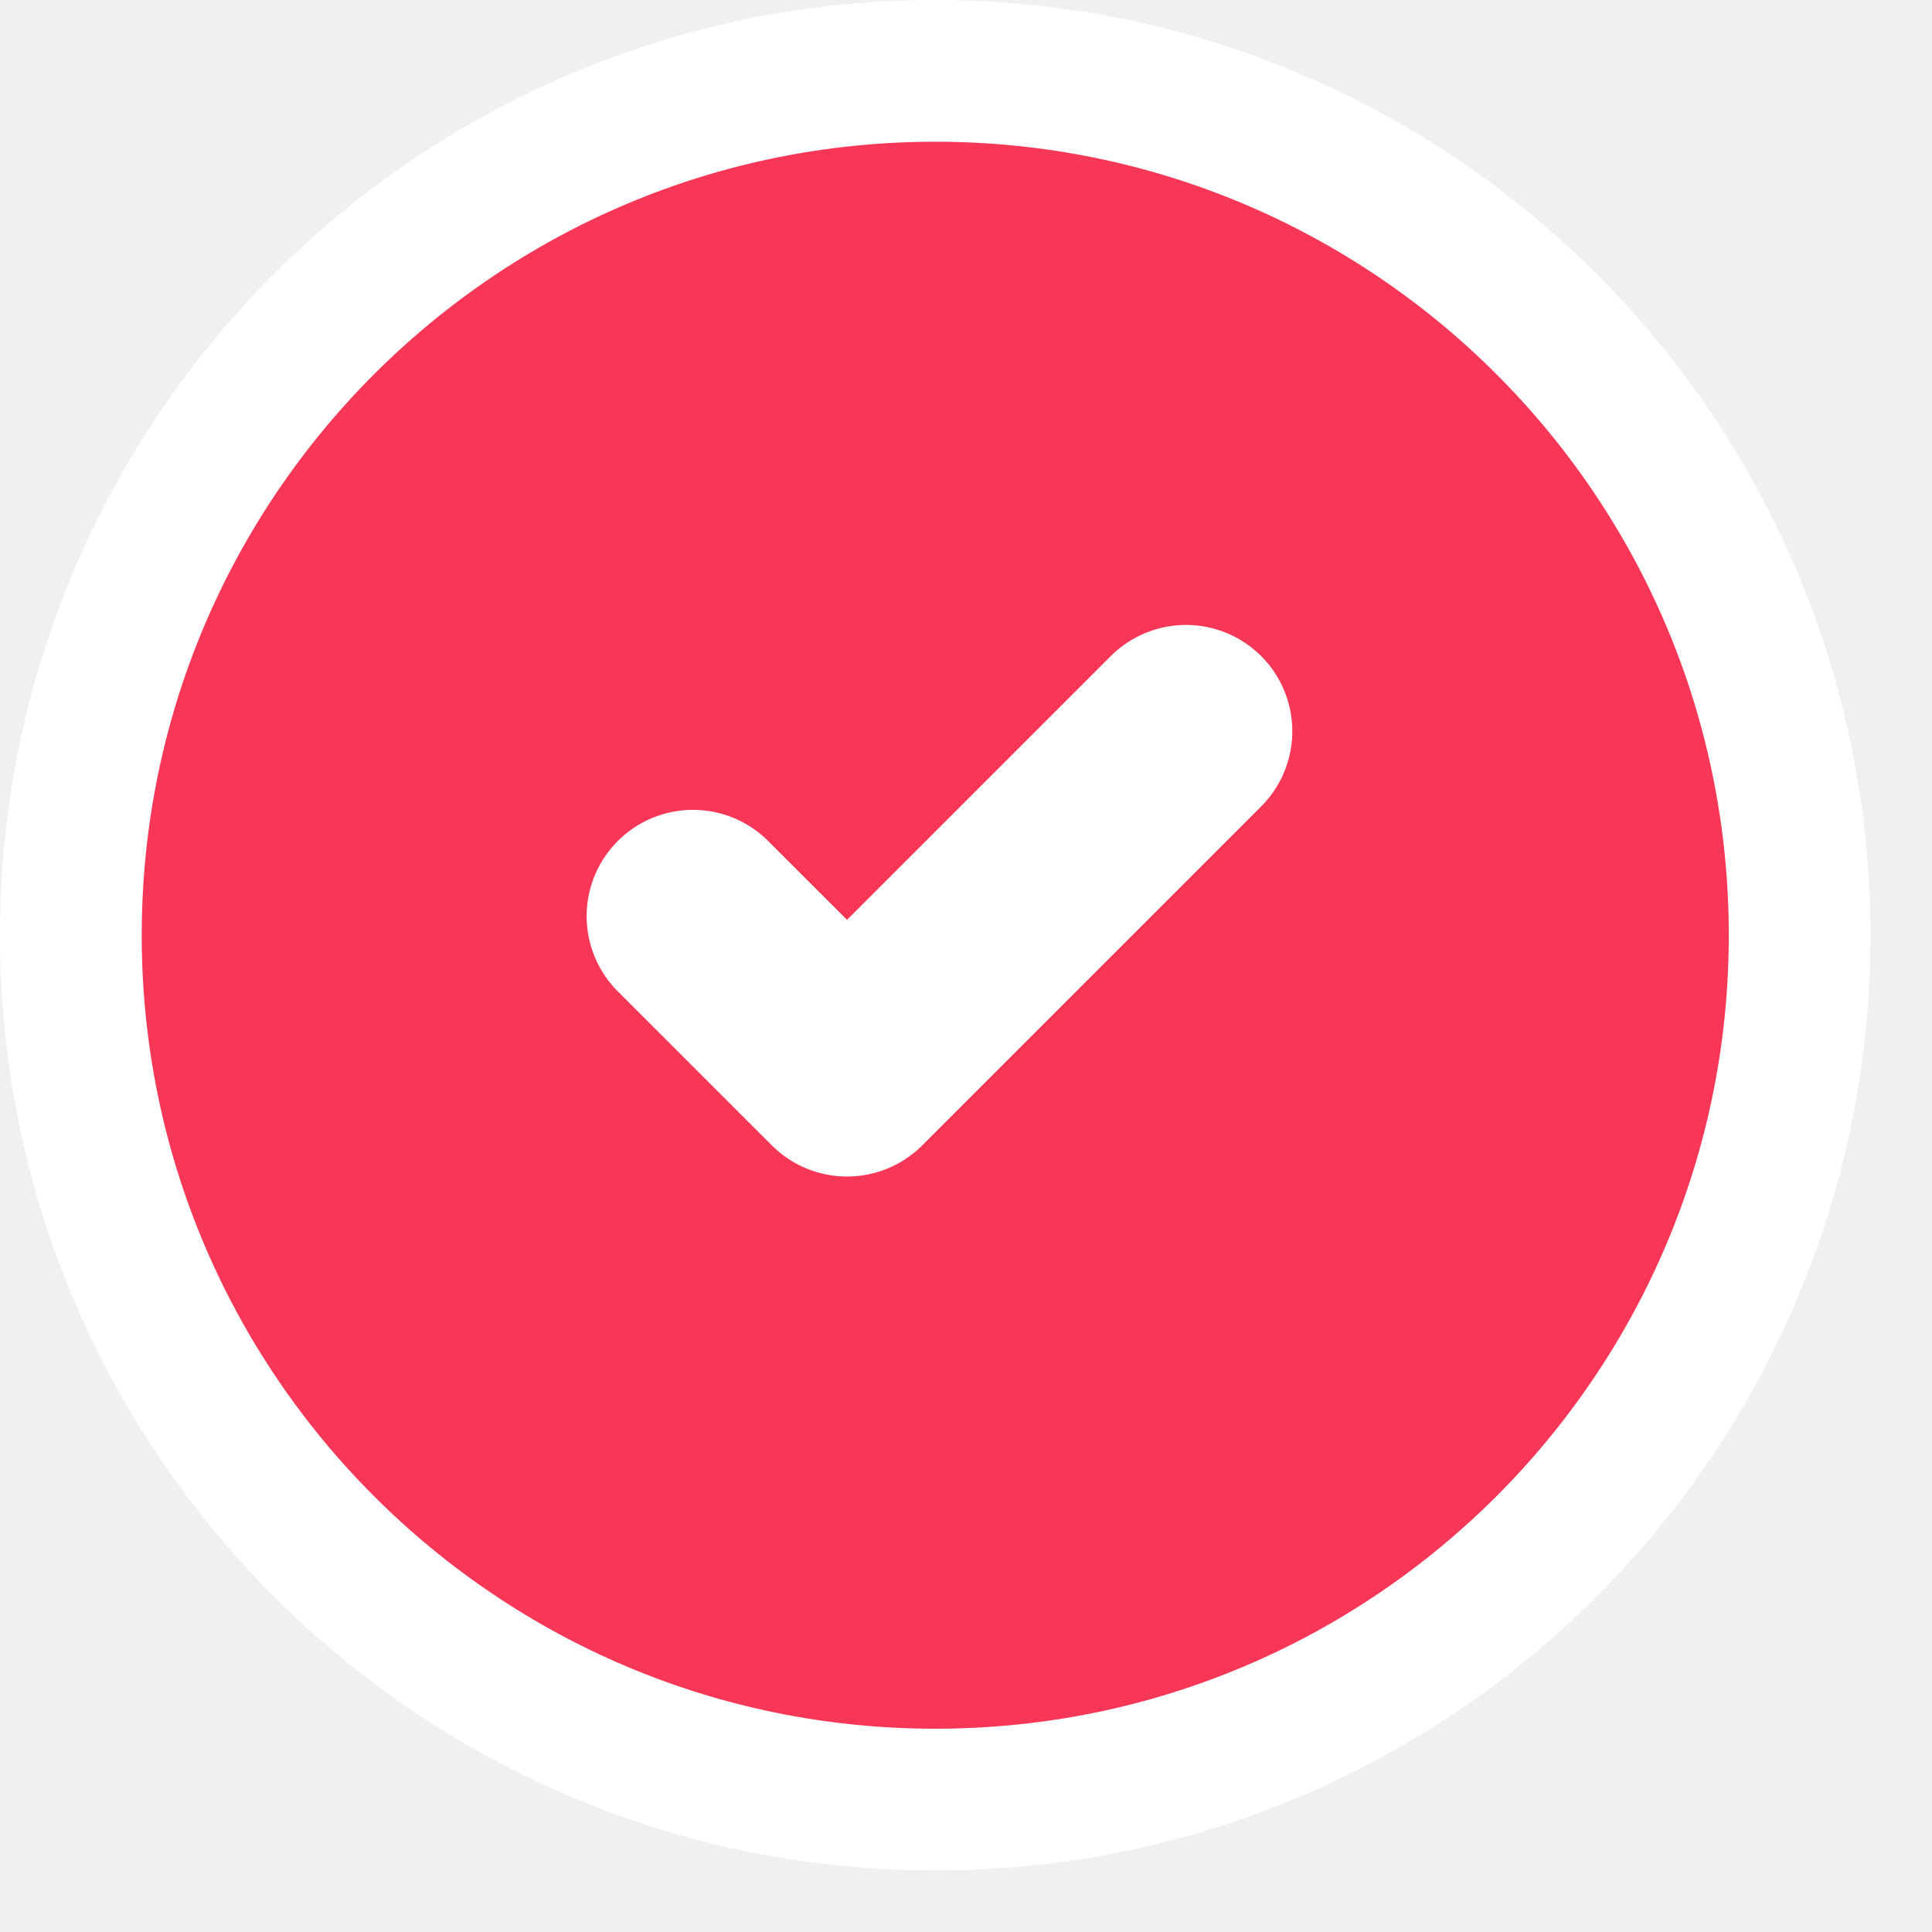
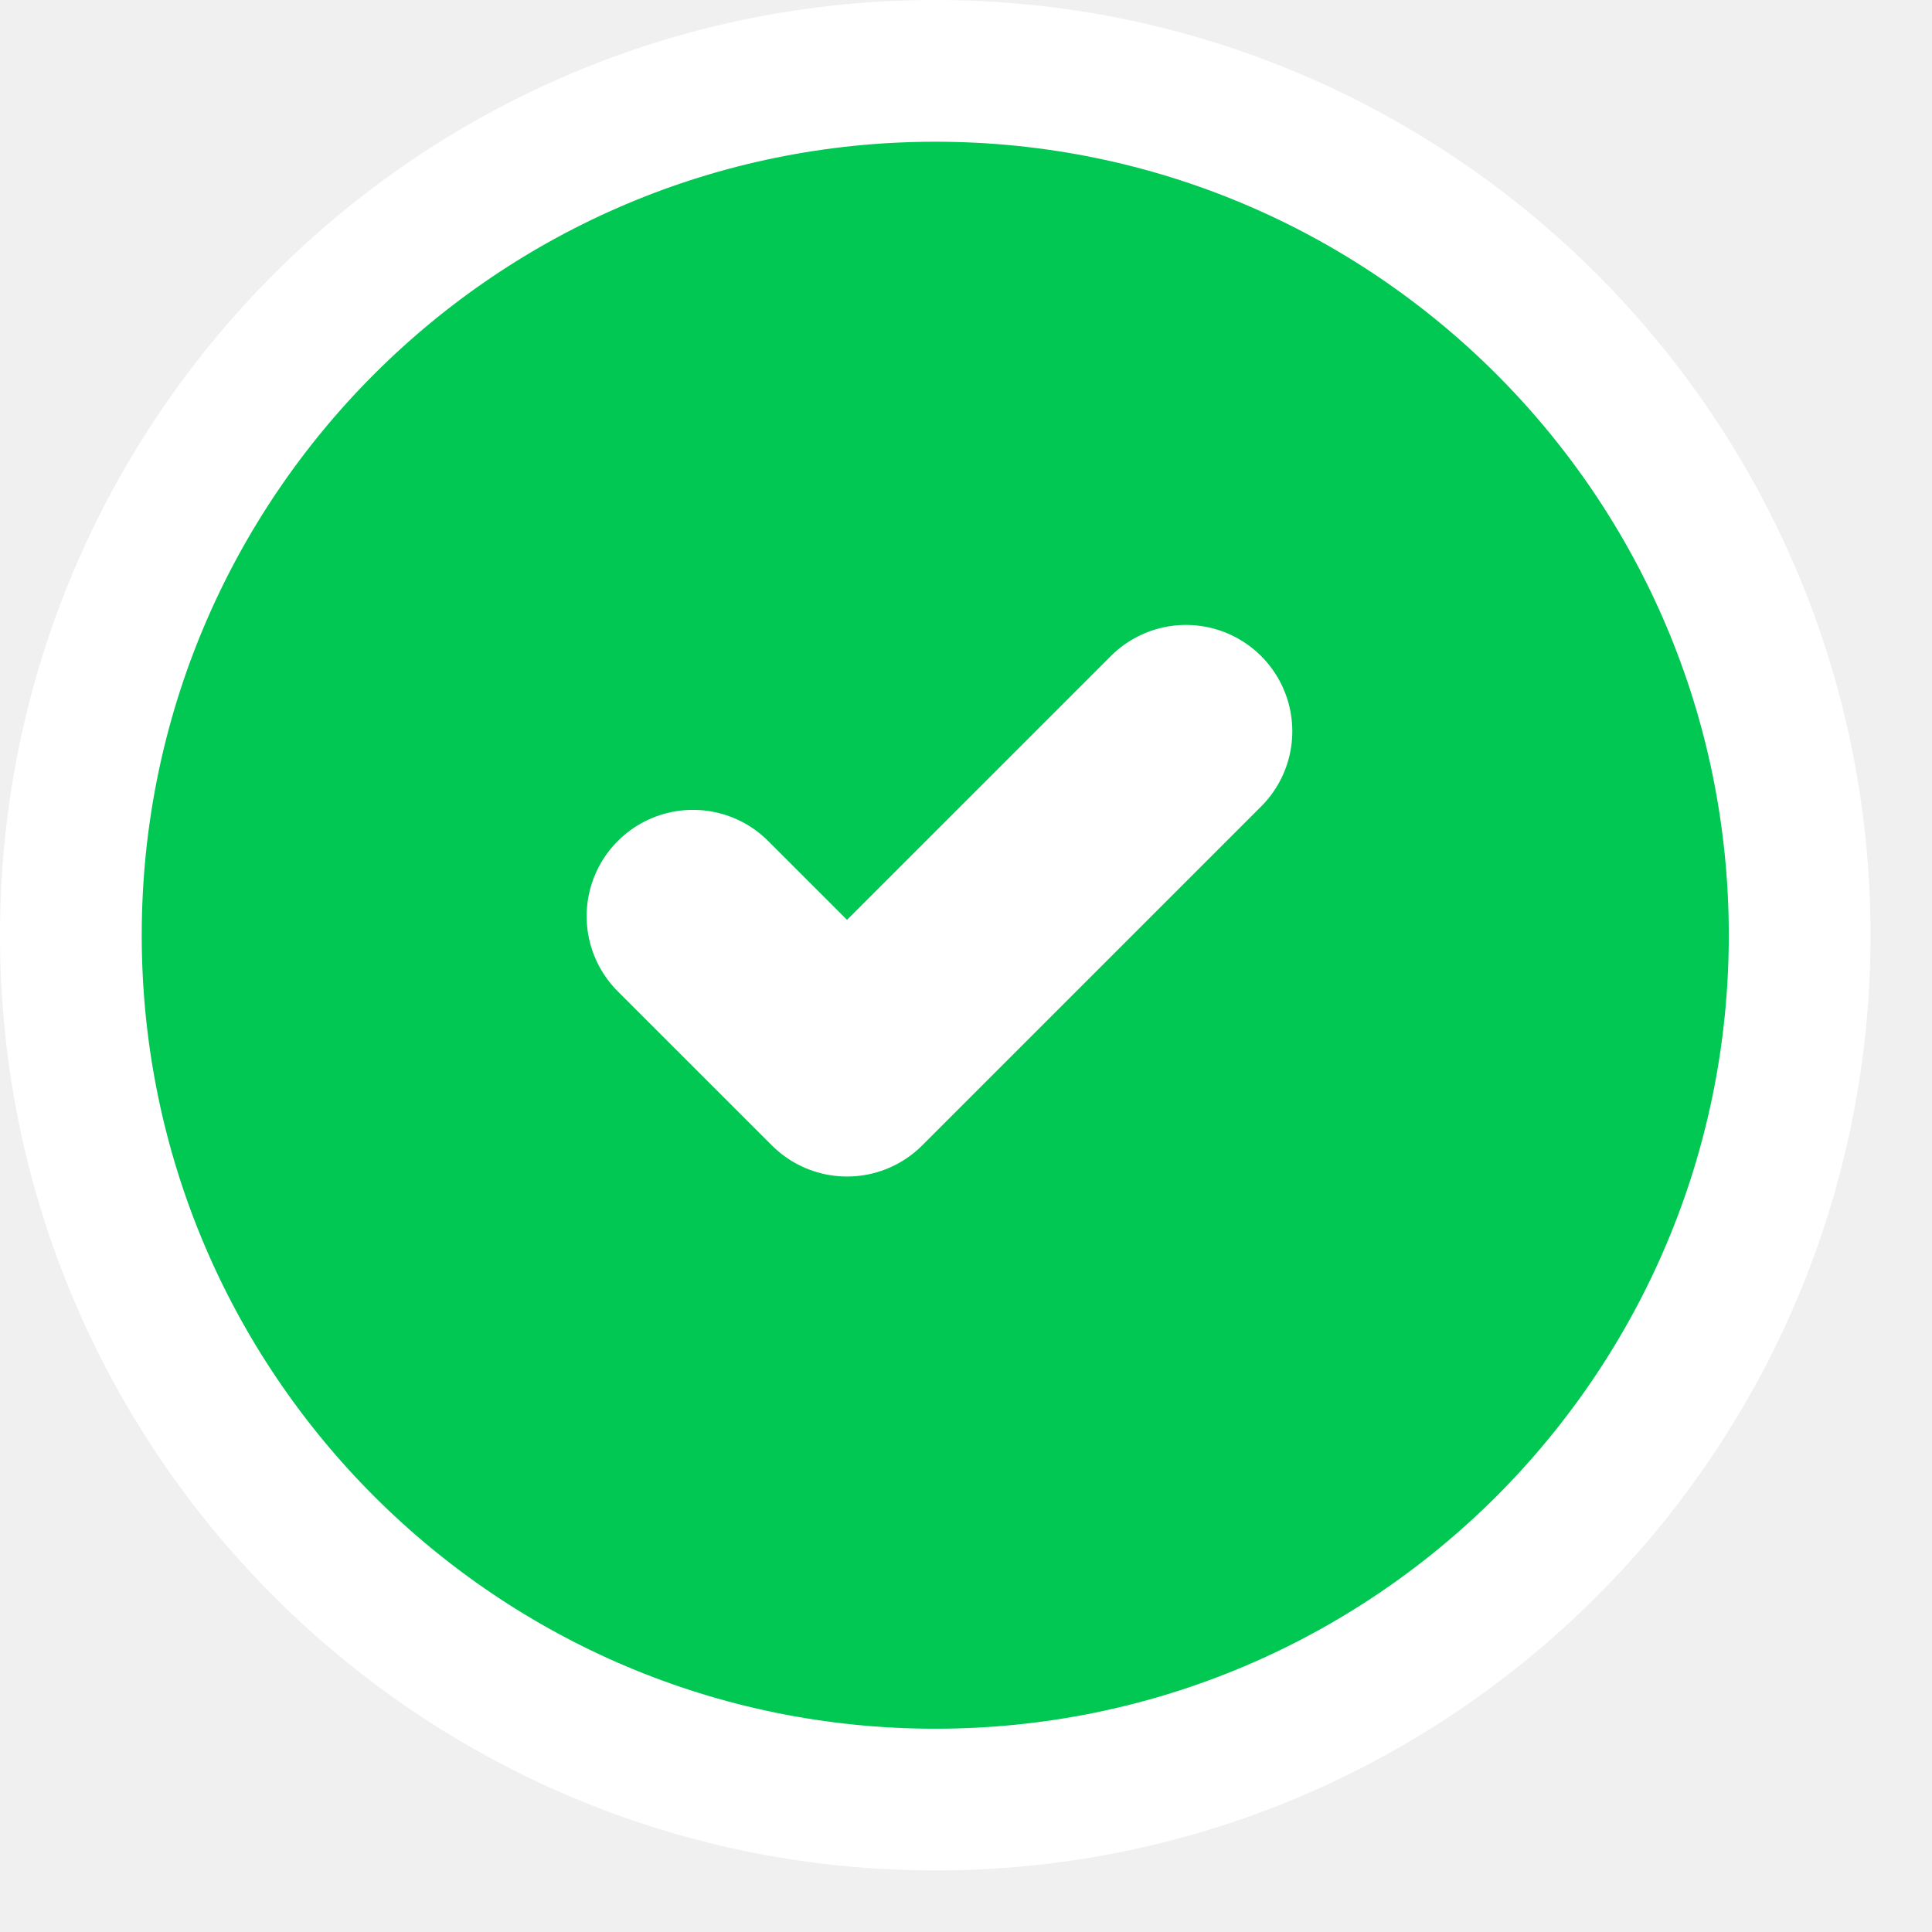
<svg xmlns="http://www.w3.org/2000/svg" width="28" height="28" viewBox="0 0 28 28" fill="none">
-   <path d="M13.555 1.027C20.473 1.027 26.082 6.636 26.082 13.554C26.082 20.473 20.473 26.081 13.555 26.081C6.636 26.081 1.027 20.473 1.027 13.554C1.027 6.636 6.636 1.027 13.555 1.027Z" fill="#F83758" stroke="white" stroke-width="2.054" />
+   <path d="M13.555 1.027C20.473 1.027 26.082 6.636 26.082 13.554C26.082 20.473 20.473 26.081 13.555 26.081C6.636 26.081 1.027 20.473 1.027 13.554C1.027 6.636 6.636 1.027 13.555 1.027Z" fill="#00c853" stroke="white" stroke-width="2.054" />
  <path d="M17.188 10.598L12.276 15.51L10.043 13.278" stroke="white" stroke-width="3.082" stroke-linecap="round" stroke-linejoin="round" />
</svg>
